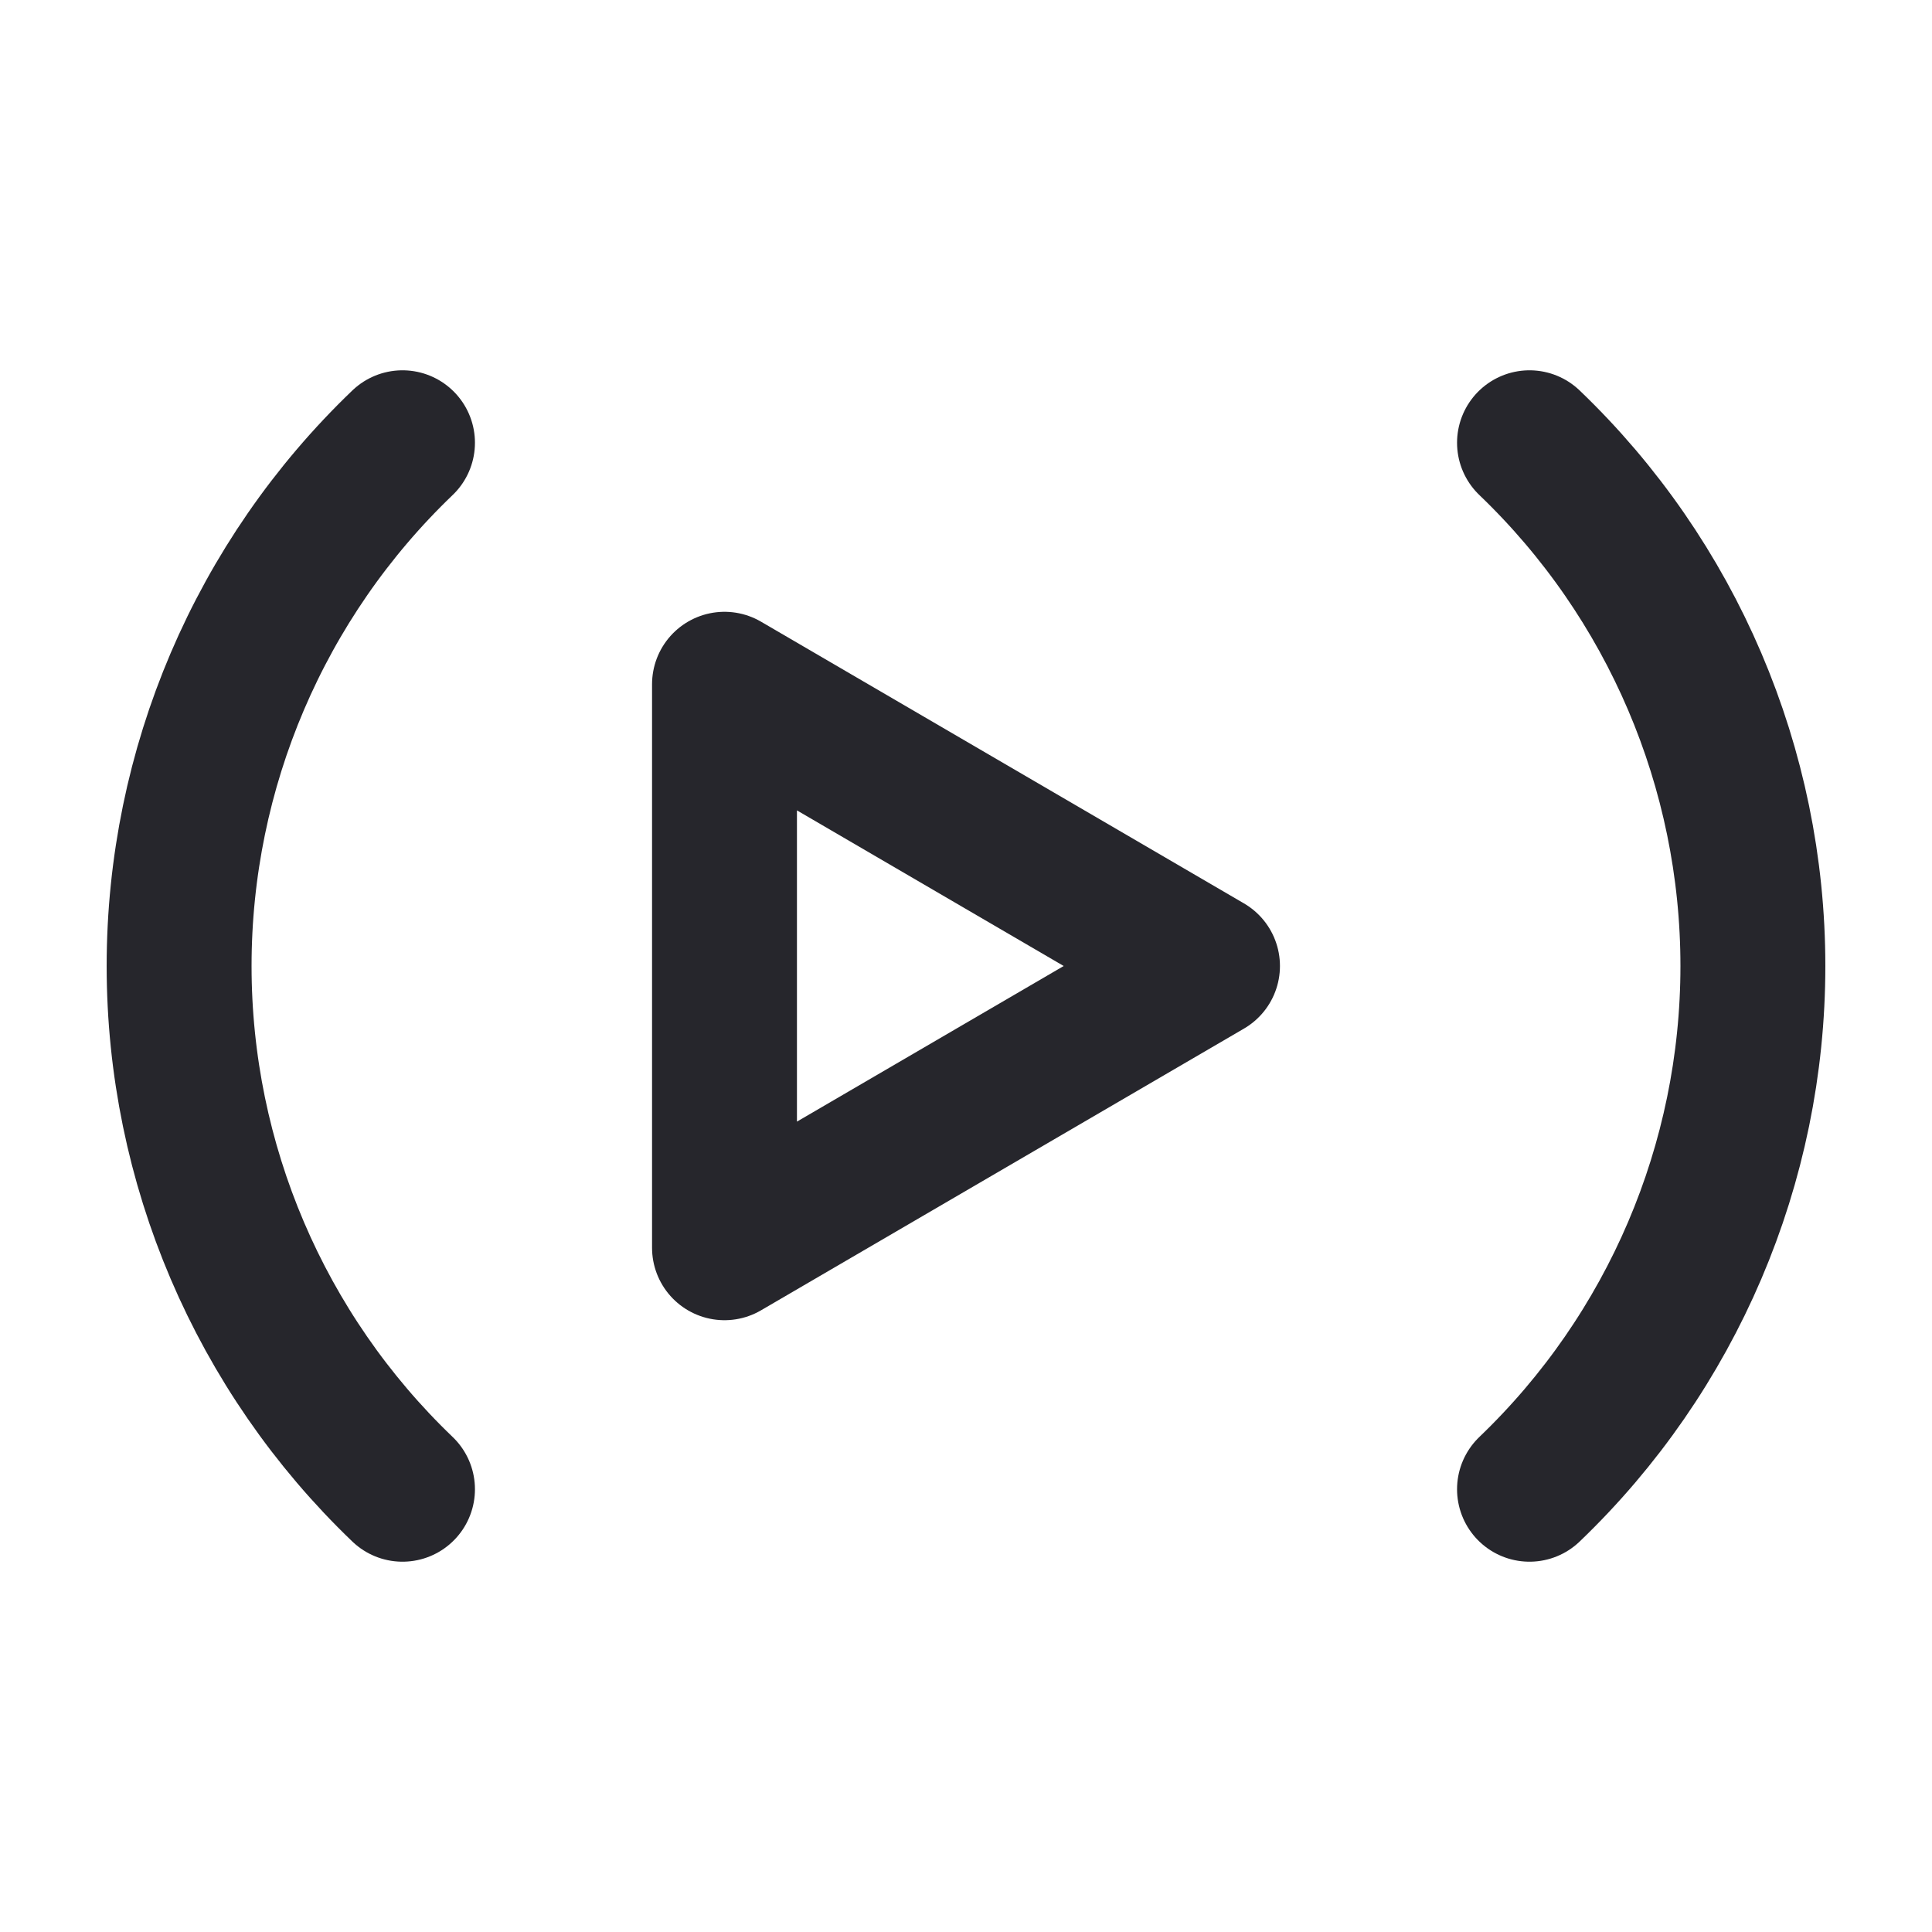
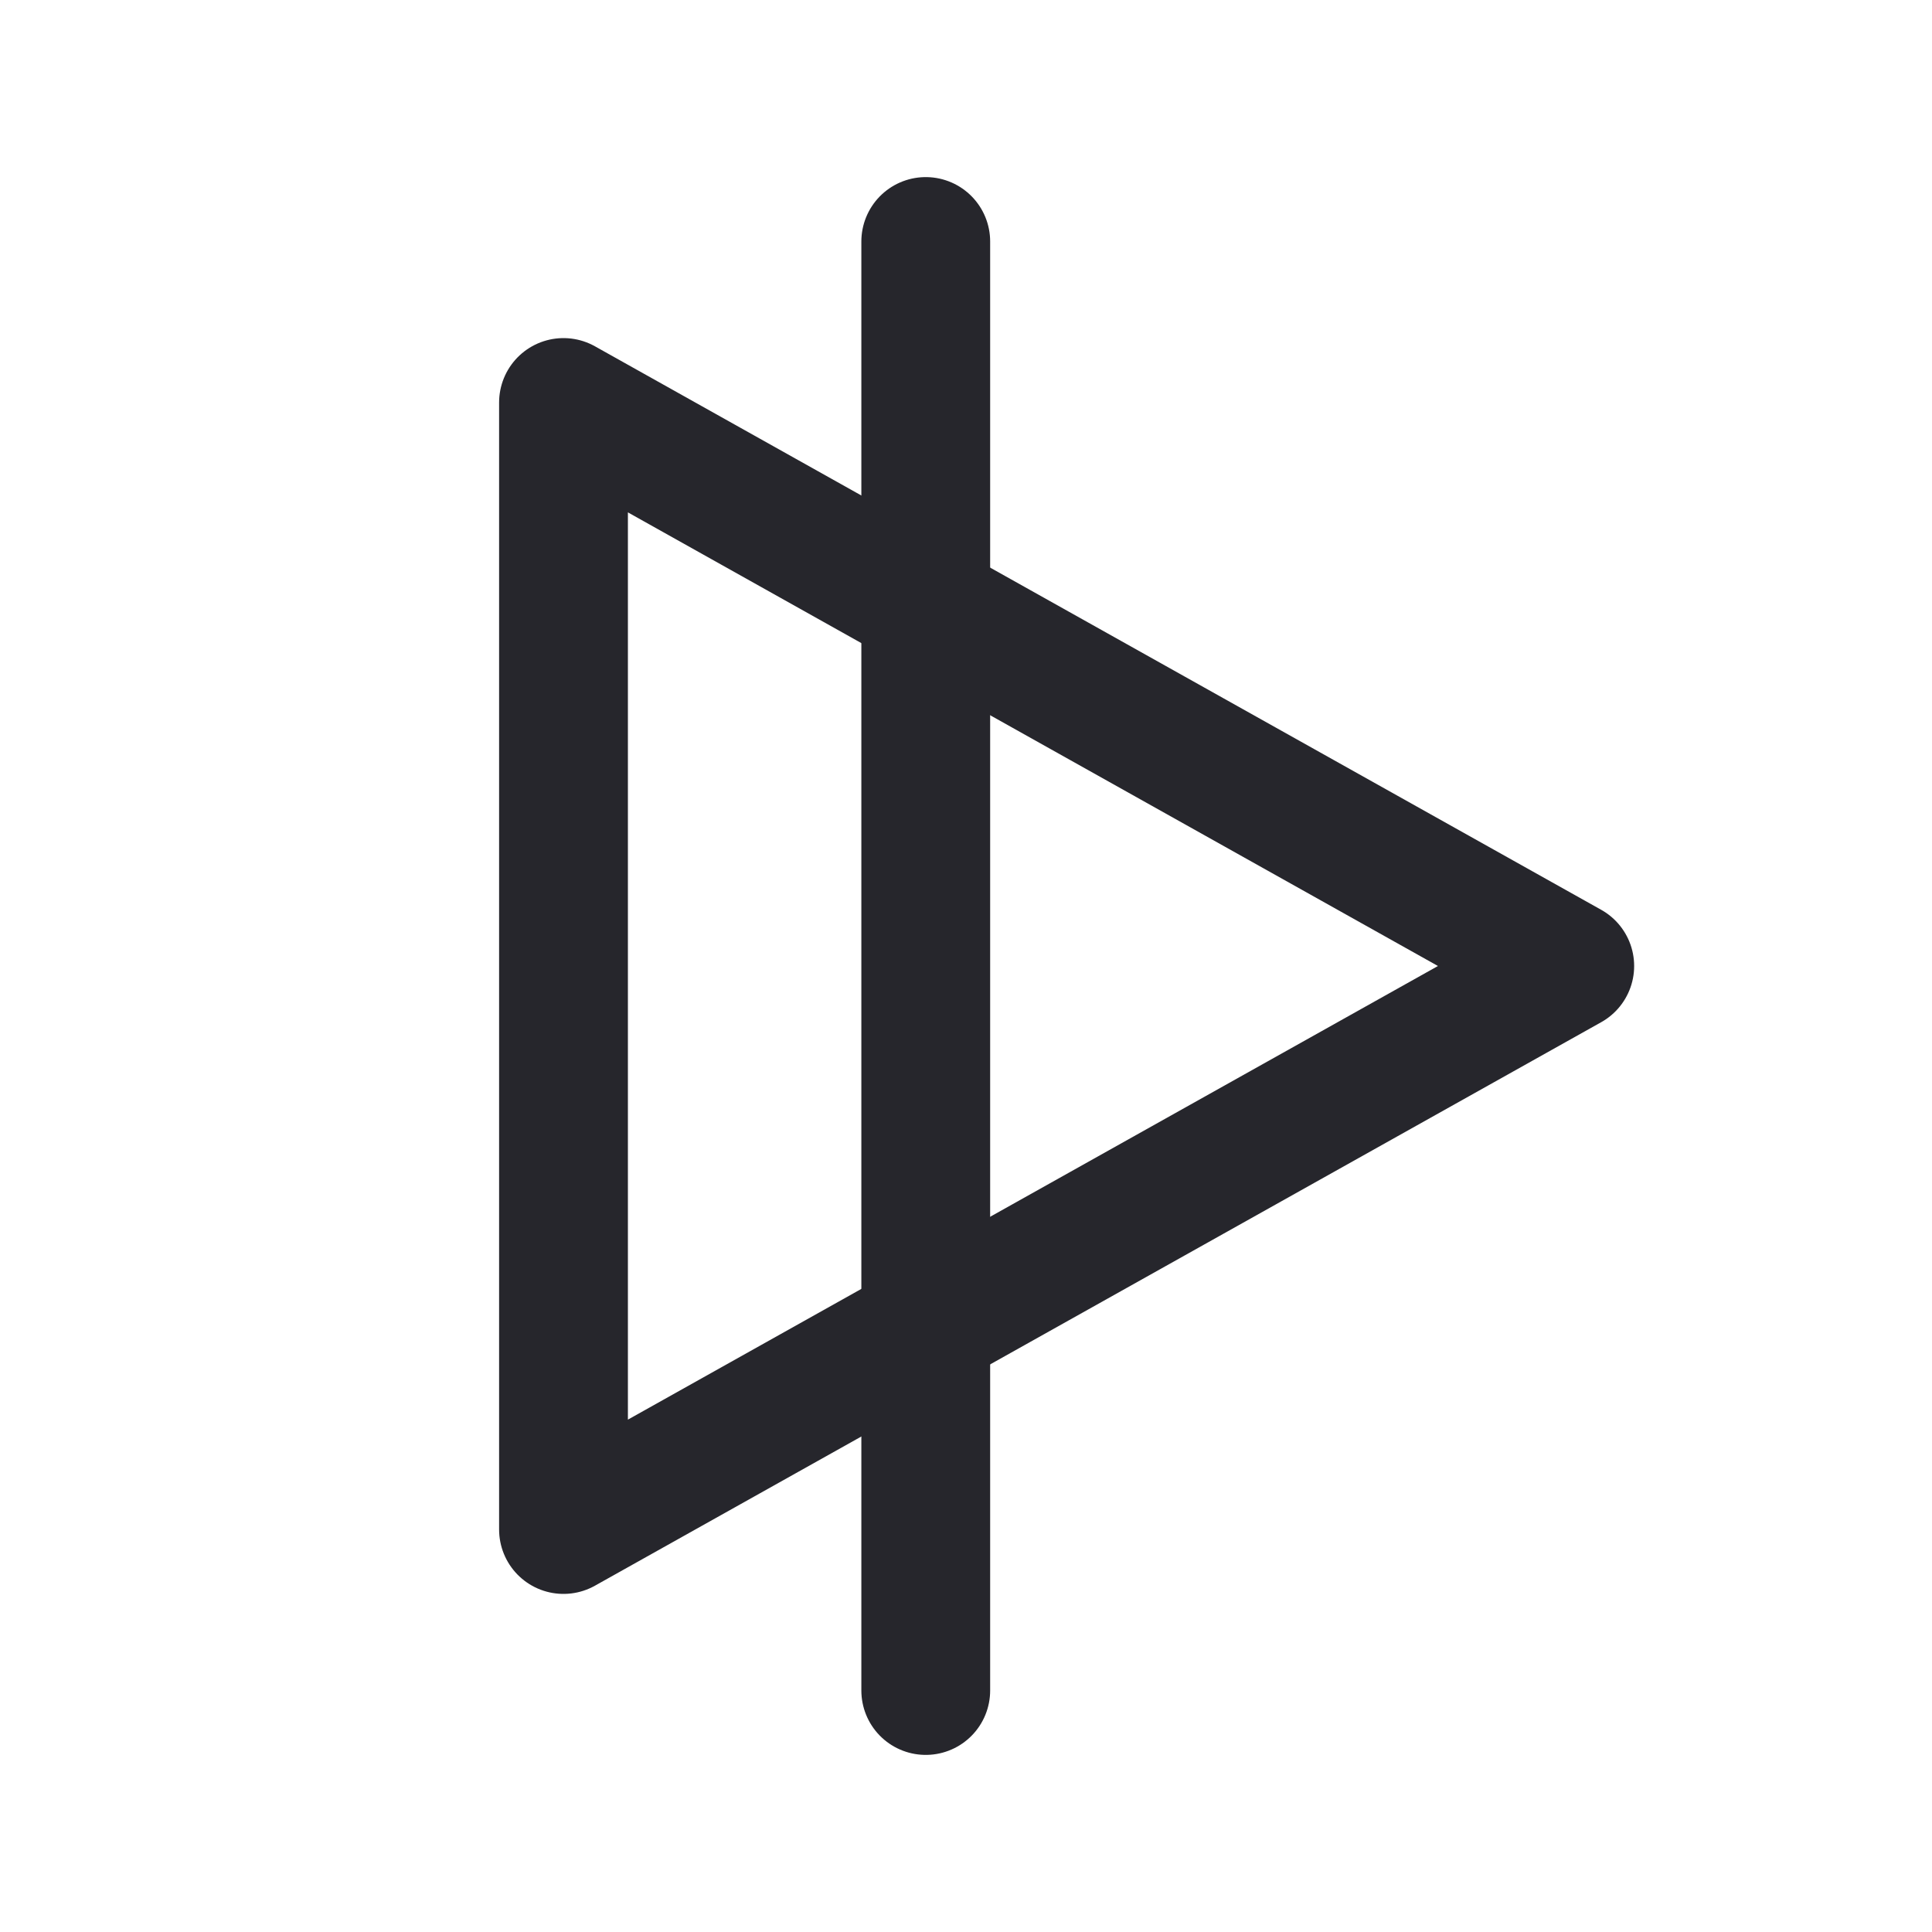
- <svg xmlns="http://www.w3.org/2000/svg" width="24" height="24" viewBox="0 0 24 24" fill="none" stroke="#26262C" stroke-width="1.8" stroke-linecap="round" stroke-linejoin="round">
-   <path d="M9 8.5v7l6 -3.5z" />
-   <path d="M5 5.5a9 9 0 0 0 0 13" />
-   <path d="M19 5.5a9 9 0 0 1 0 13" />
+ <svg xmlns="http://www.w3.org/2000/svg" width="24" height="24" viewBox="0 0 24 24" fill="none" stroke="#26262C" stroke-width="1.6" stroke-linecap="round" stroke-linejoin="round">
+   <path d="M7 5l12.5 7l-12.5 7z" />
+   <path d="M11.5 3v18" />
</svg>
